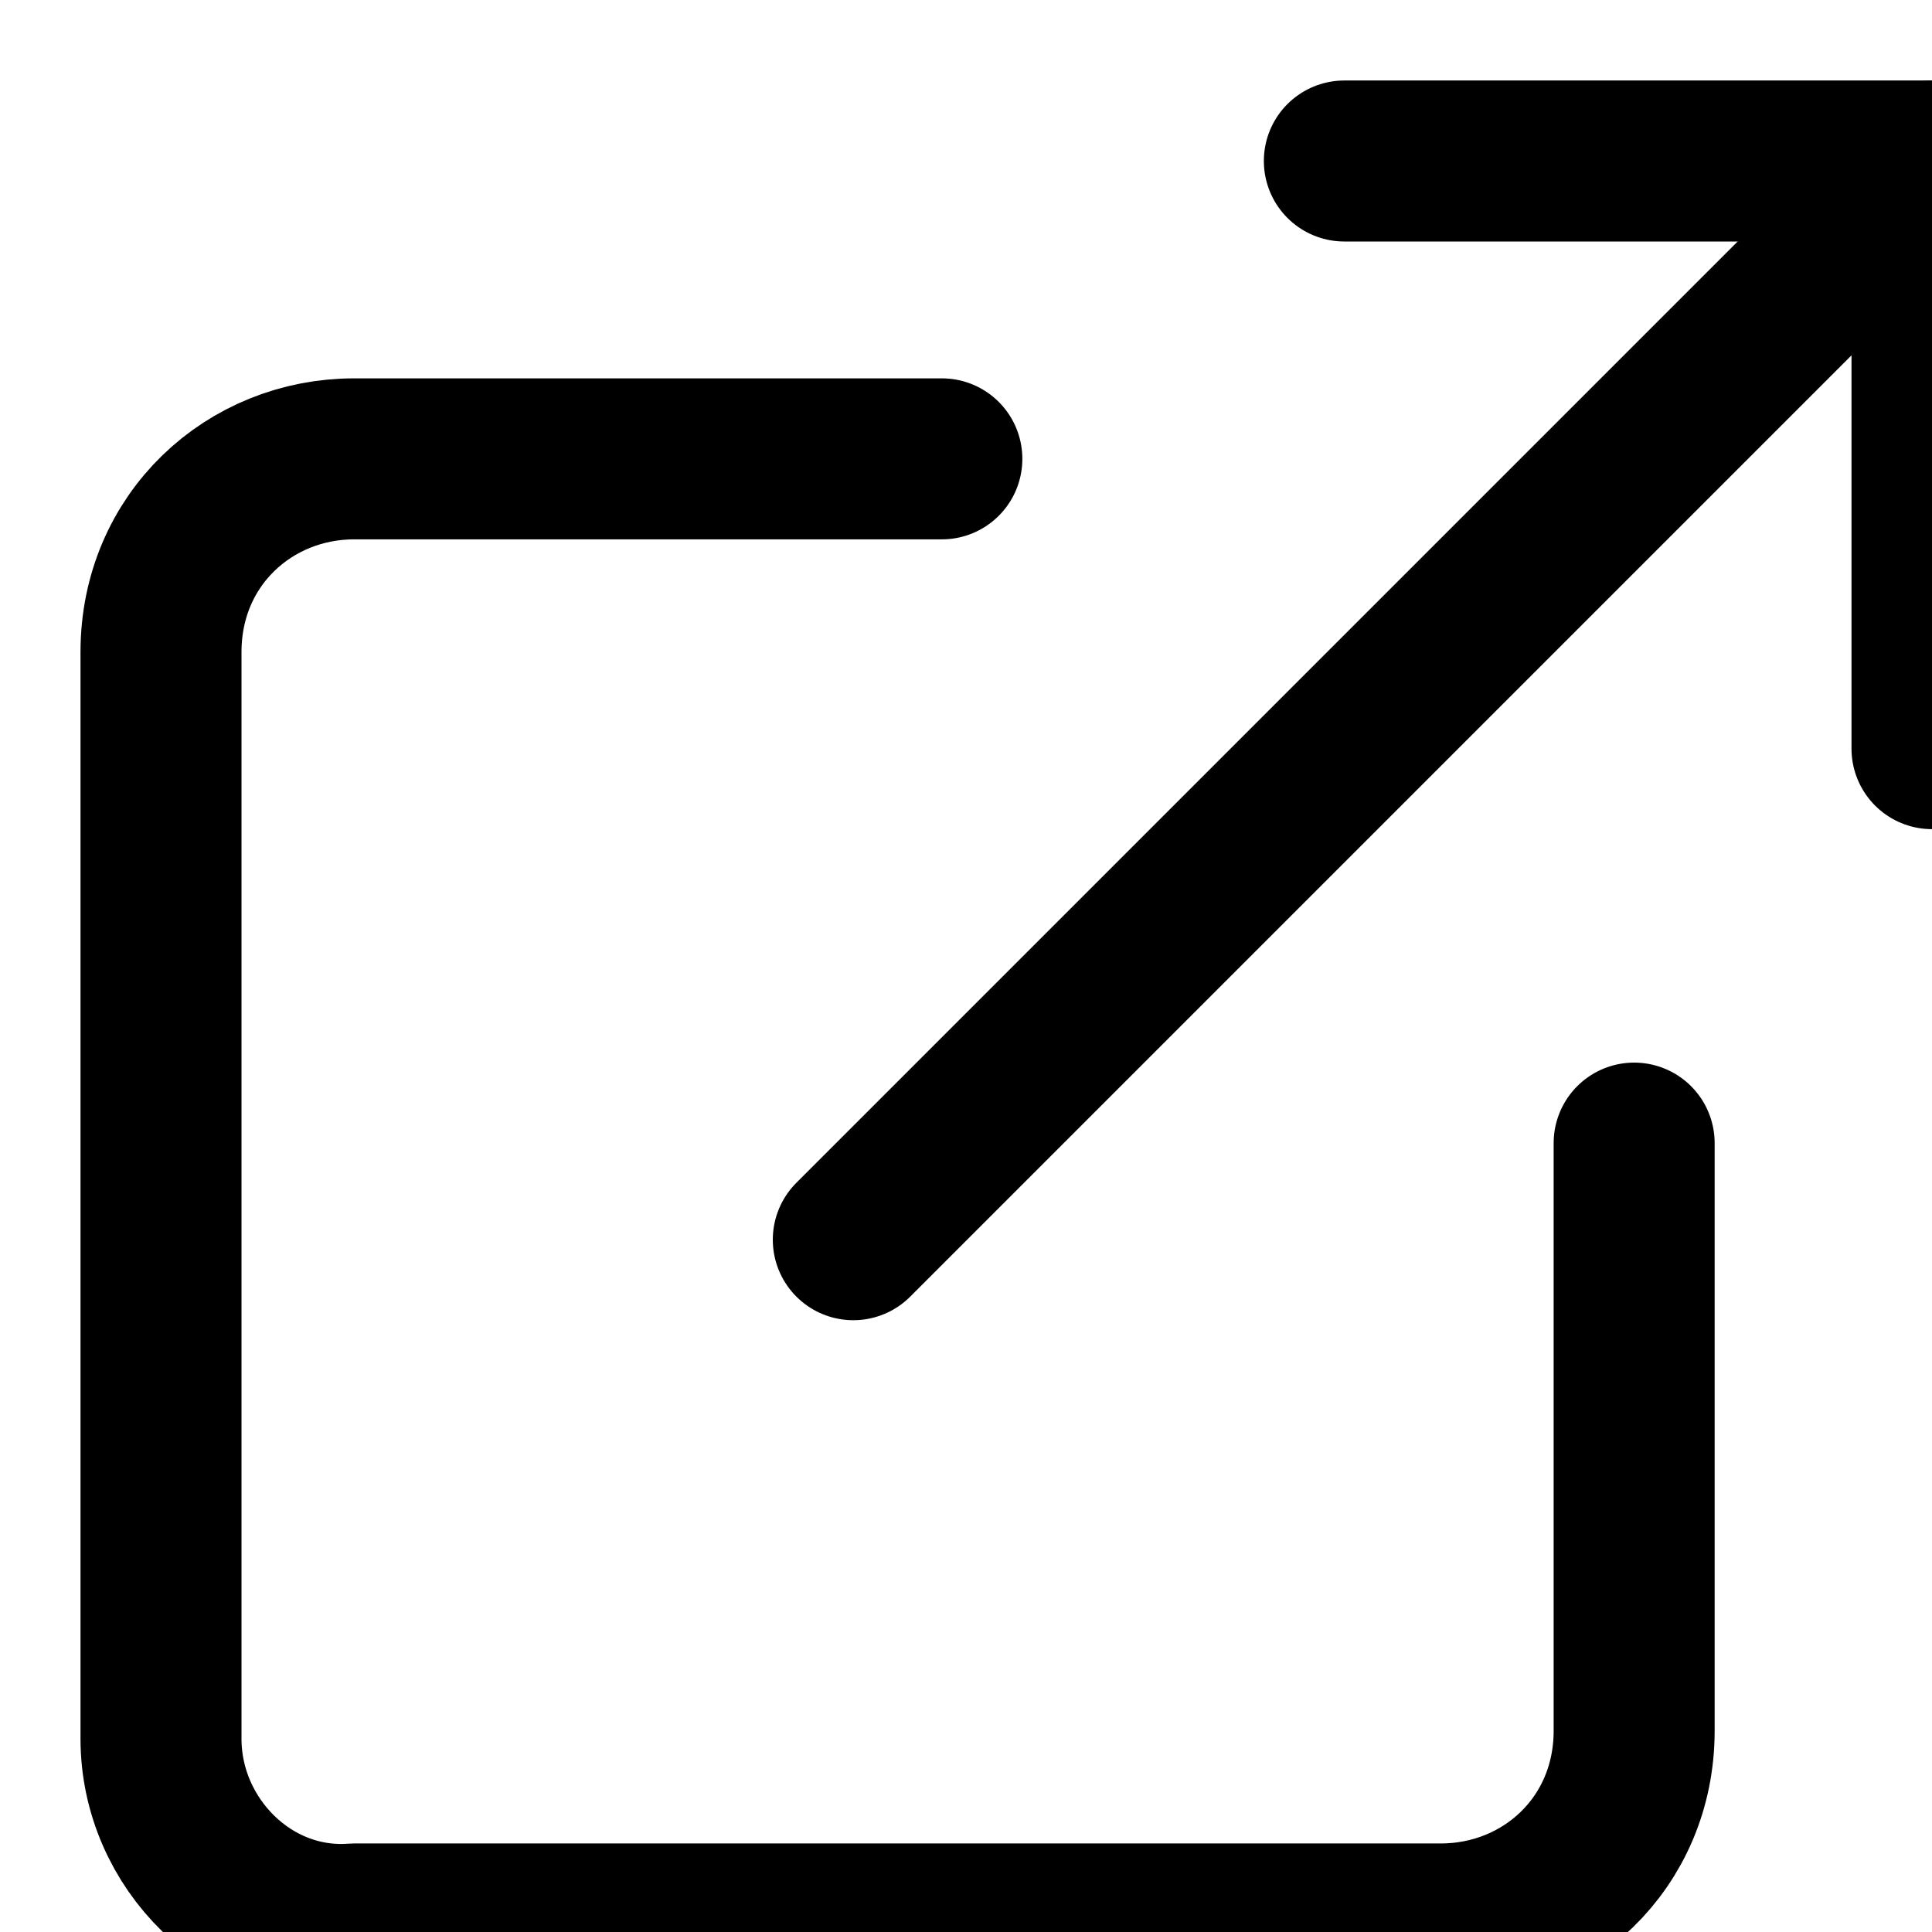
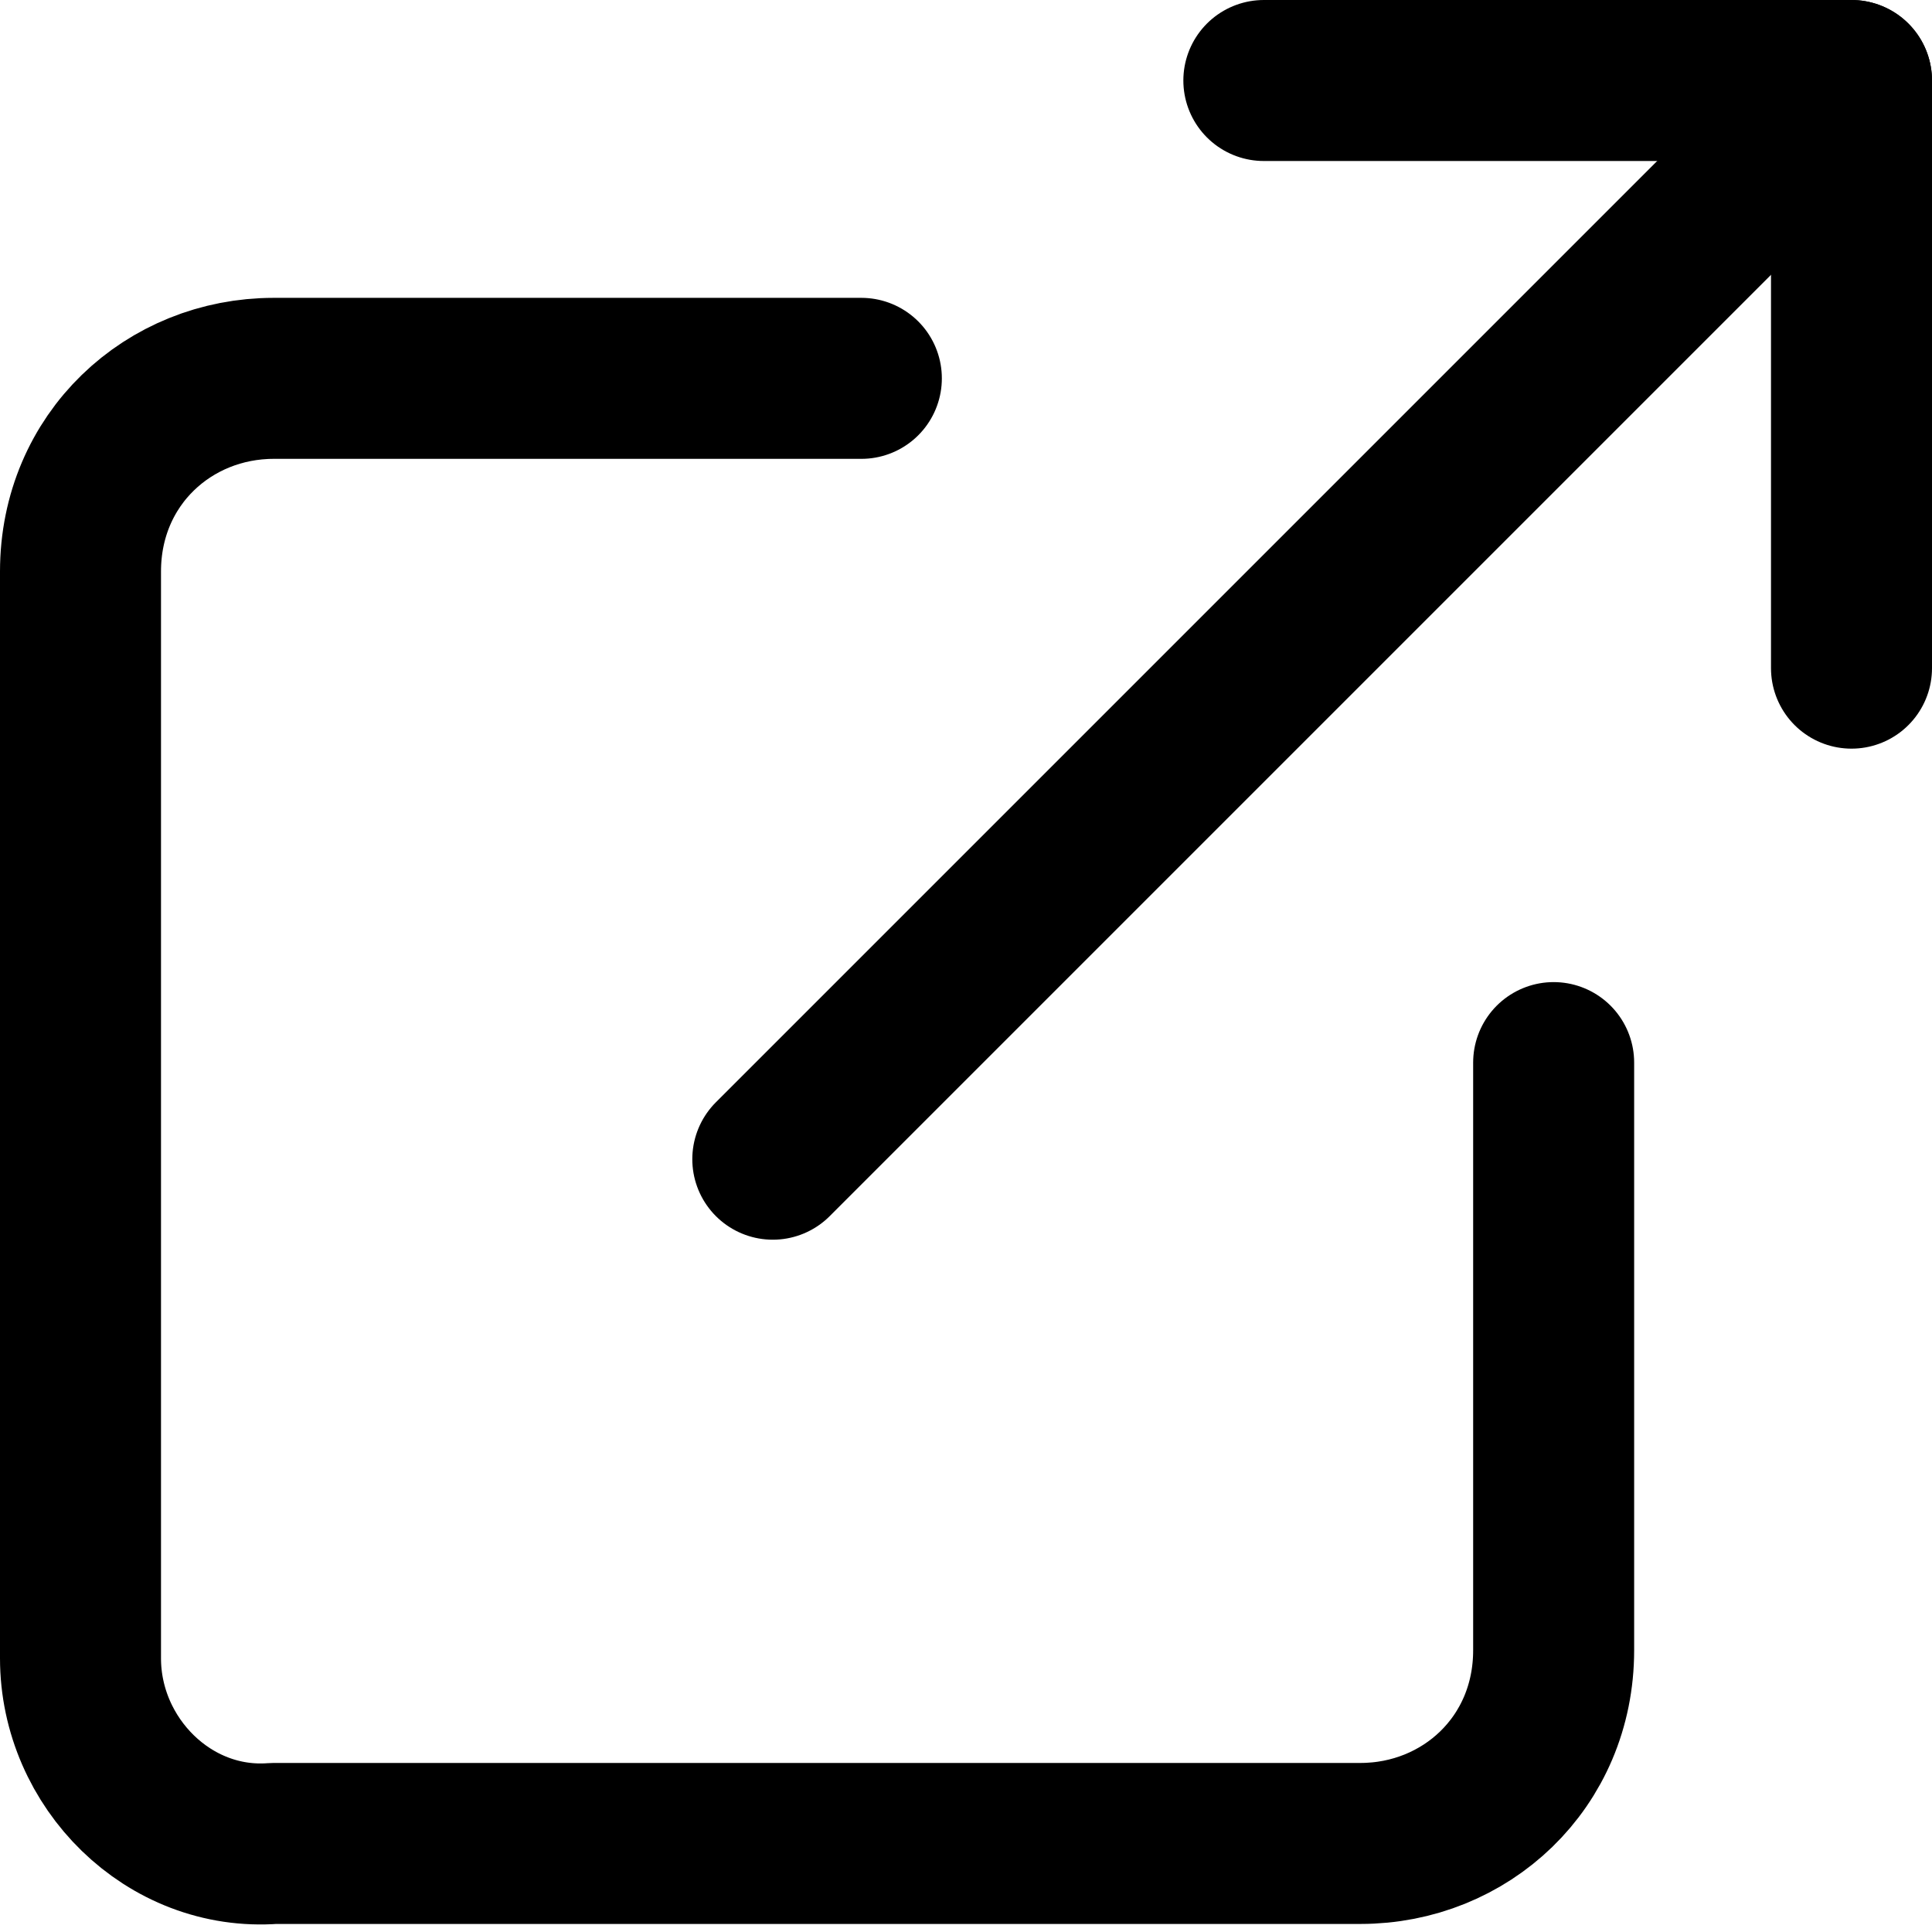
<svg xmlns="http://www.w3.org/2000/svg" width="24" height="24" viewBox="0 0 24 24">
-   <g class="icon-stroke" fill="none" fill-rule="evenodd" stroke="#000000" stroke-width="2" transform="translate(1 1)" stroke-linecap="round" stroke-linejoin="round">
+   <g class="icon-stroke" fill="none" fill-rule="evenodd" stroke="#000000" stroke-width="2" stroke-linecap="round" stroke-linejoin="round">
    <path d="M19.3,13.2v7.3c0,1.4-1.1,2.4-2.4,2.4H3.4C2.1,23,1,21.9,1,20.6V7.1c0-1.4,1.1-2.4,2.4-2.4h7.3" />
    <polyline points="15.7,1 23,1 23,8.3 " />
    <line x1="9.6" y1="14.4" x2="23" y2="1" />
  </g>
</svg>
